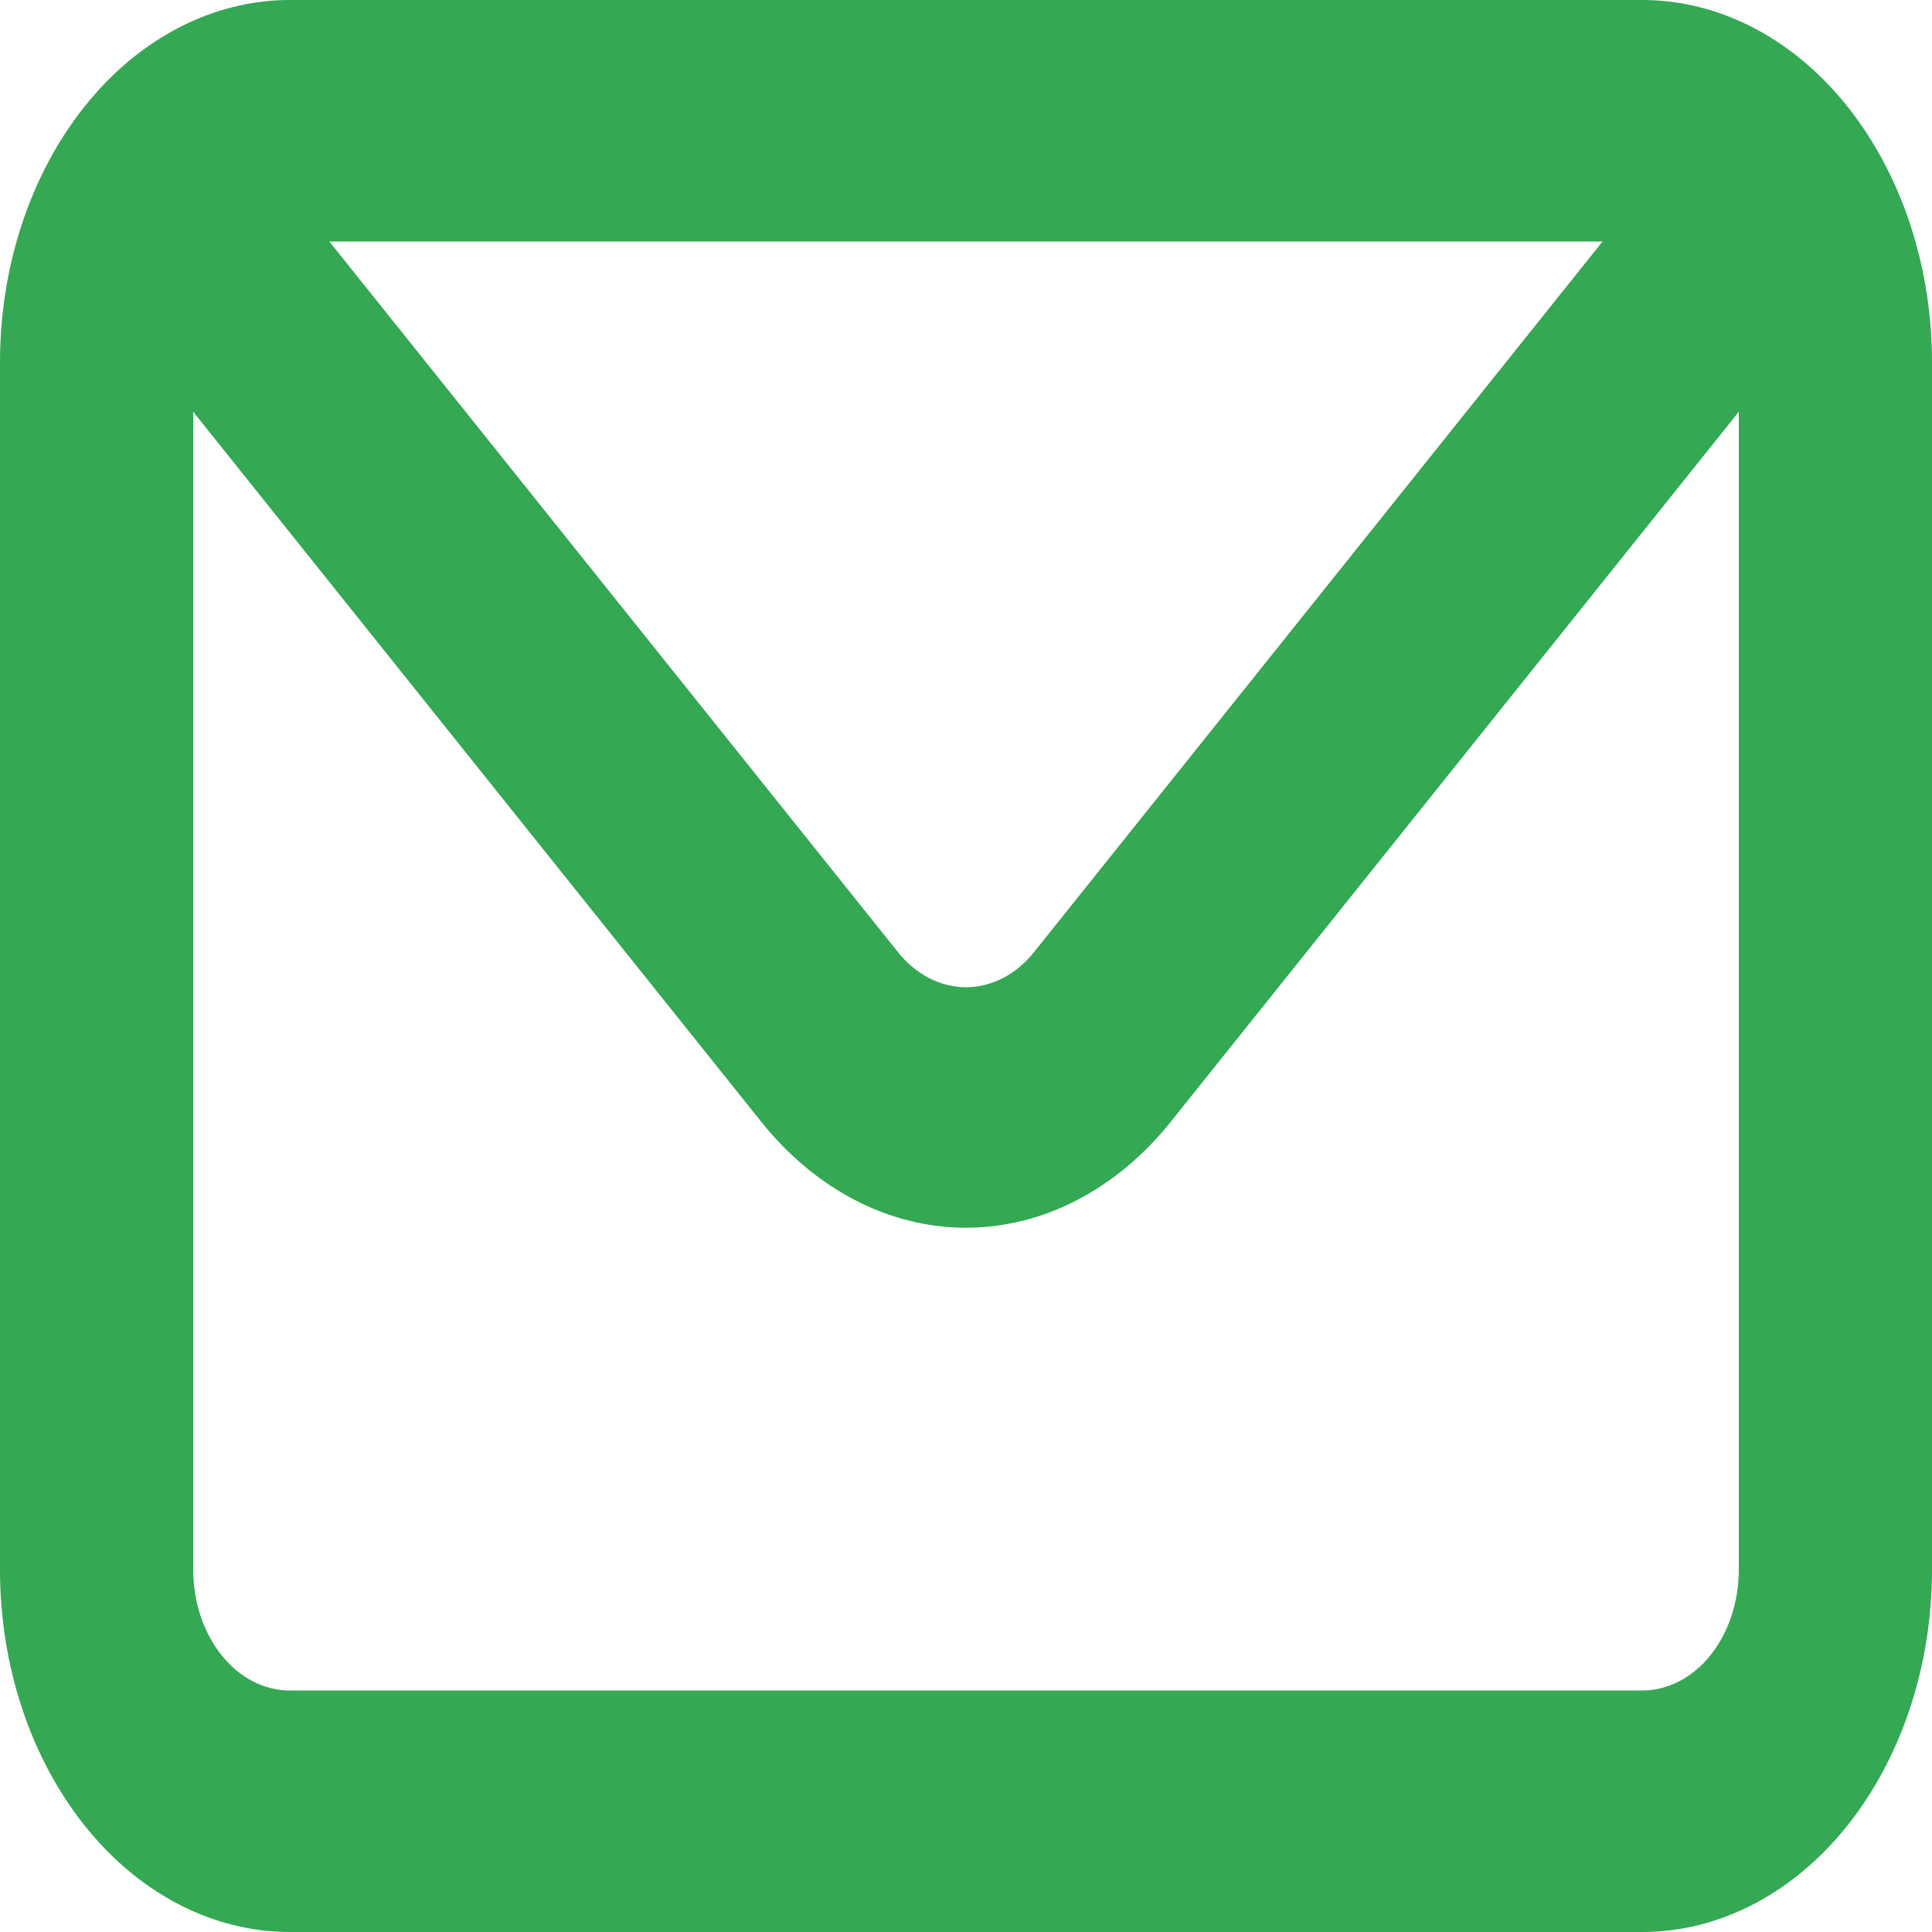
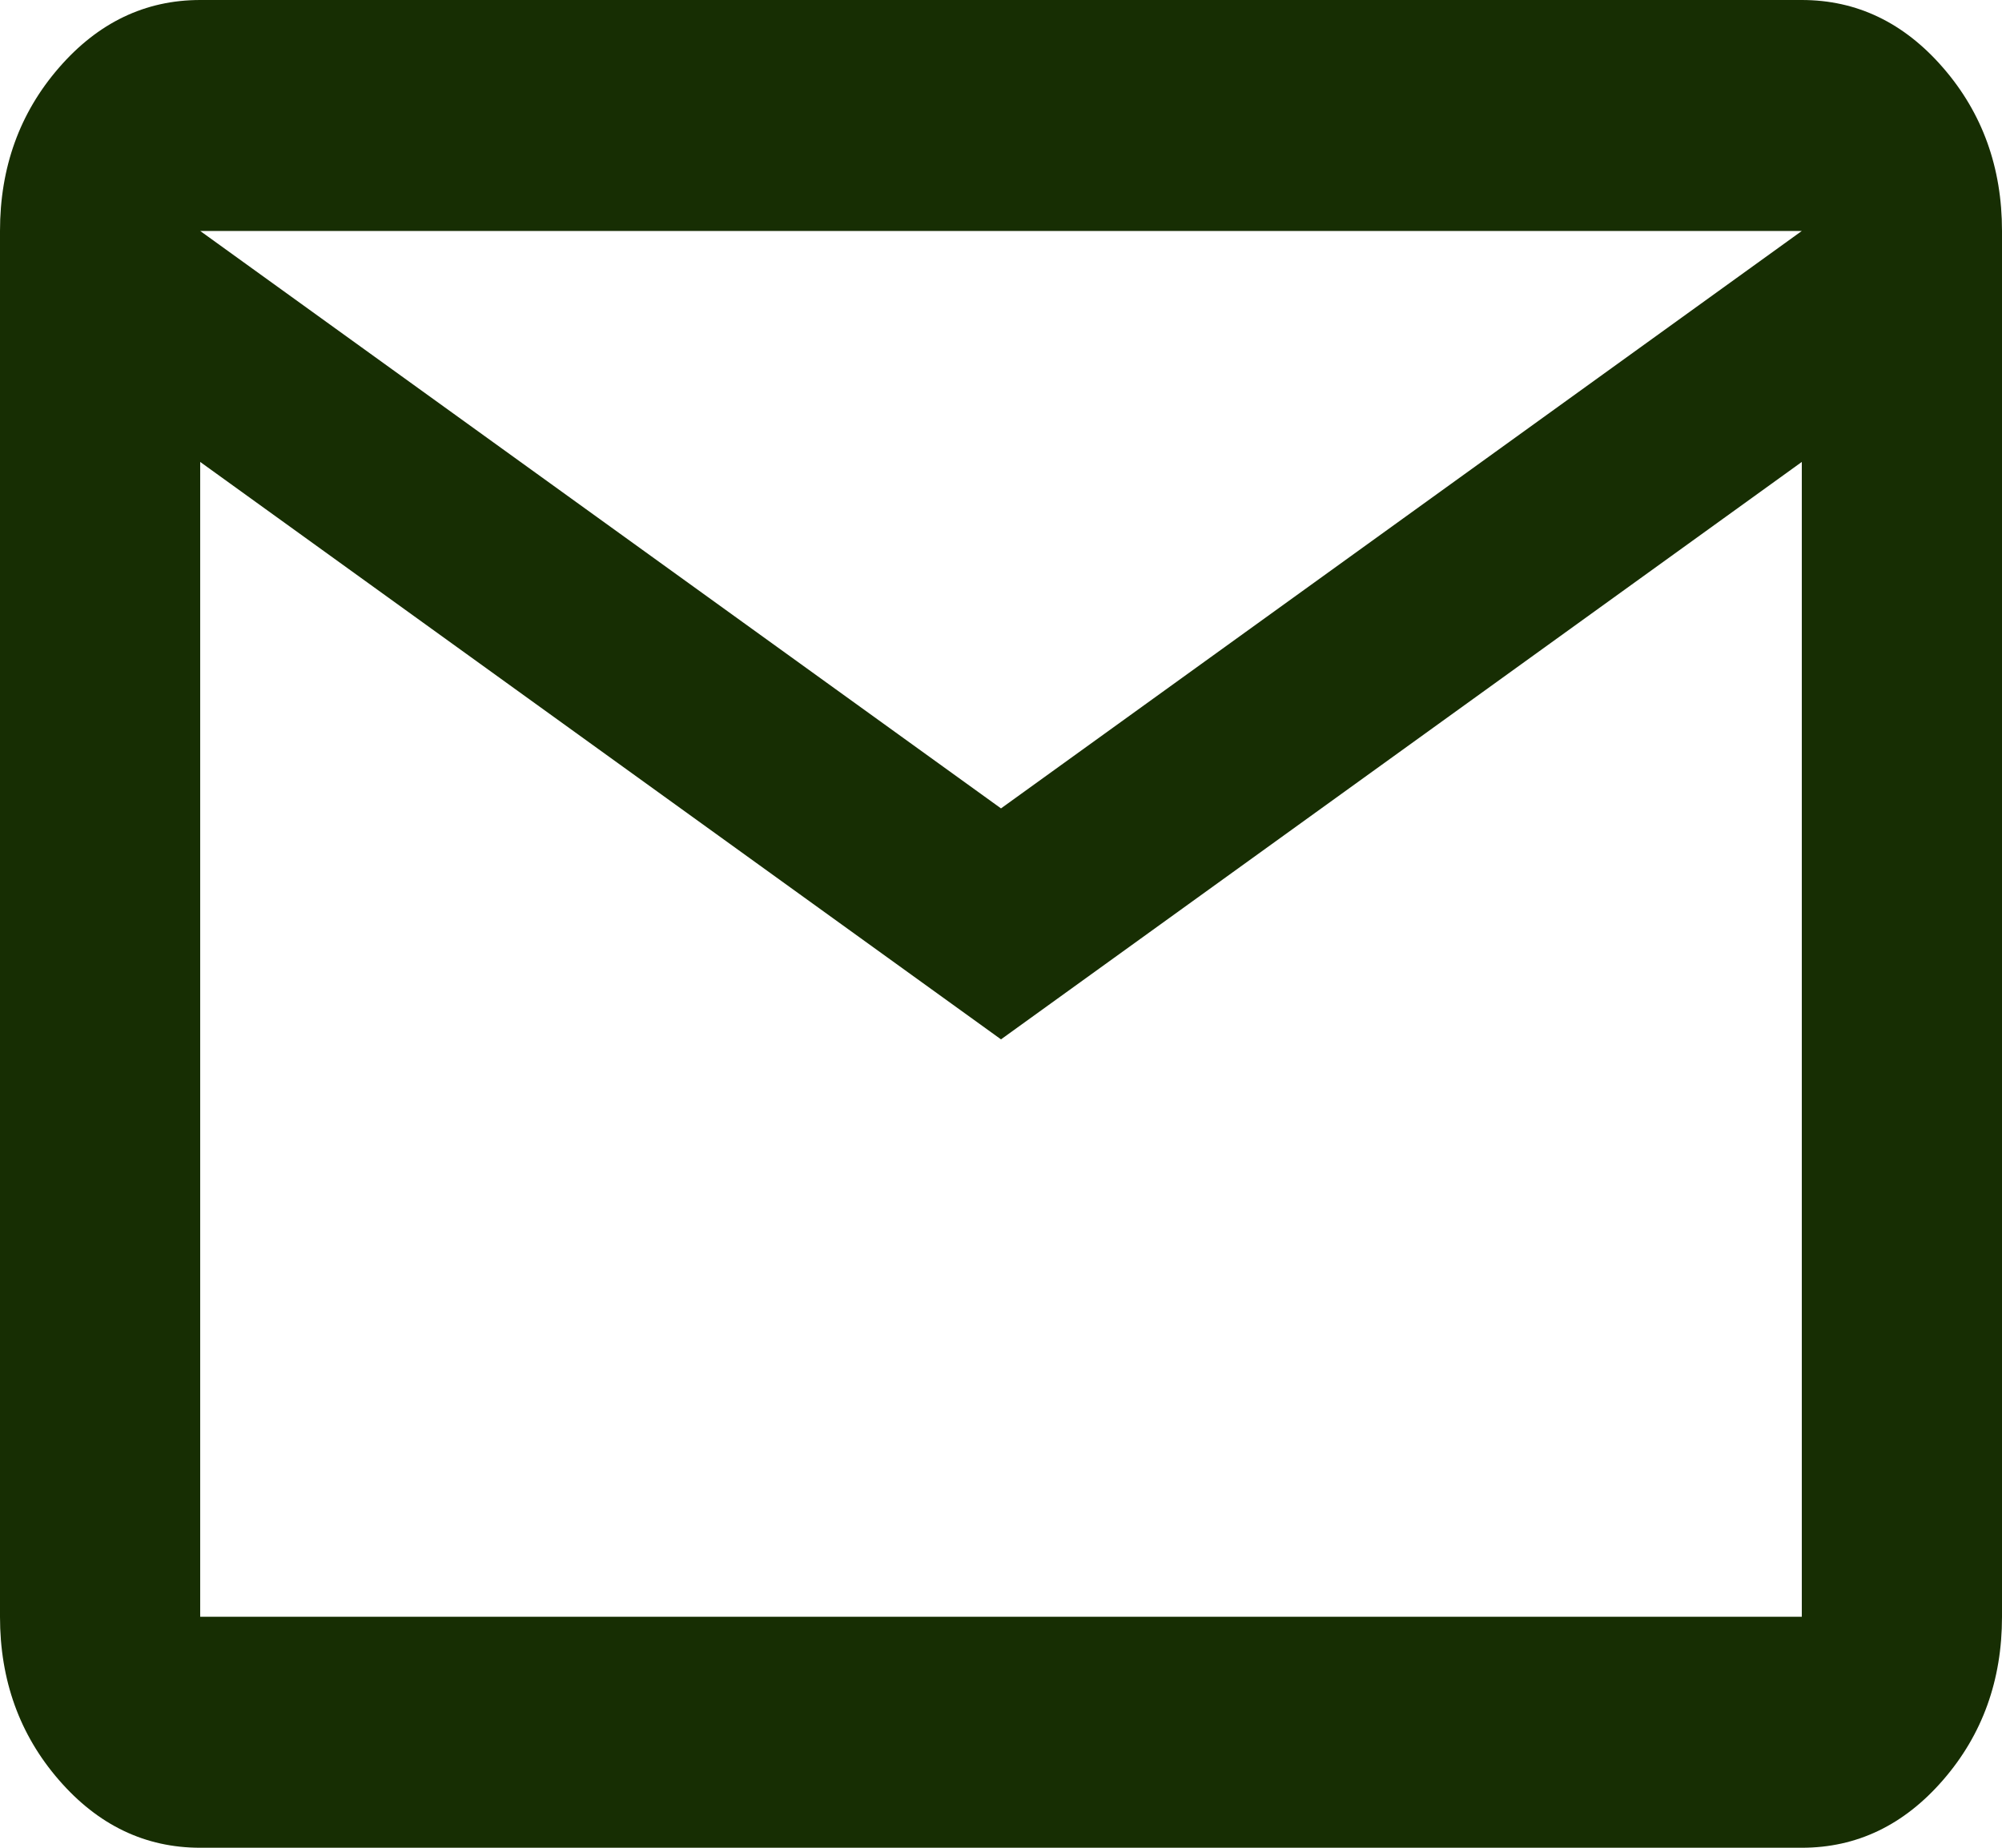
- <svg xmlns="http://www.w3.org/2000/svg" width="21" height="21" viewBox="0 0 21 21" fill="none">
-   <path d="M17.85 0H3.15C2.315 0 1.513 0.415 0.923 1.153C0.332 1.892 0 2.893 0 3.938V17.062C0 18.107 0.332 19.108 0.923 19.847C1.513 20.585 2.315 21 3.15 21H17.85C18.685 21 19.487 20.585 20.077 19.847C20.668 19.108 21 18.107 21 17.062V3.938C21 2.893 20.668 1.892 20.077 1.153C19.487 0.415 18.685 0 17.85 0ZM17.419 2.625L11.245 10.342C11.148 10.466 11.032 10.563 10.904 10.63C10.776 10.696 10.639 10.731 10.5 10.731C10.361 10.731 10.224 10.696 10.096 10.63C9.968 10.563 9.852 10.466 9.755 10.342L3.58 2.625H17.419ZM18.9 17.062C18.9 17.411 18.789 17.744 18.593 17.991C18.396 18.237 18.128 18.375 17.85 18.375H3.15C2.872 18.375 2.604 18.237 2.408 17.991C2.211 17.744 2.1 17.411 2.1 17.062V4.476L8.274 12.193C8.865 12.931 9.665 13.345 10.5 13.345C11.335 13.345 12.135 12.931 12.726 12.193L18.9 4.476V17.062Z" fill="#34A853" />
+ <svg xmlns="http://www.w3.org/2000/svg" width="39" height="36" viewBox="0 0 39 36" fill="none">
+   <path d="M3.9 36C2.828 36 1.909 35.559 1.146 34.678C0.382 33.797 0 32.737 0 31.5V4.5C0 3.263 0.382 2.203 1.146 1.322C1.909 0.441 2.828 0 3.9 0H35.1C36.172 0 37.091 0.441 37.854 1.322C38.618 2.203 39 3.263 39 4.5V31.5C39 32.737 38.618 33.797 37.854 34.678C37.091 35.559 36.172 36 35.1 36H3.9ZM19.5 20.25L3.9 9V31.5H35.1V9L19.5 20.25ZM19.5 15.75L35.1 4.5H3.9L19.5 15.75ZM3.9 9V4.5V31.5V9Z" fill="#172E03" />
</svg>
